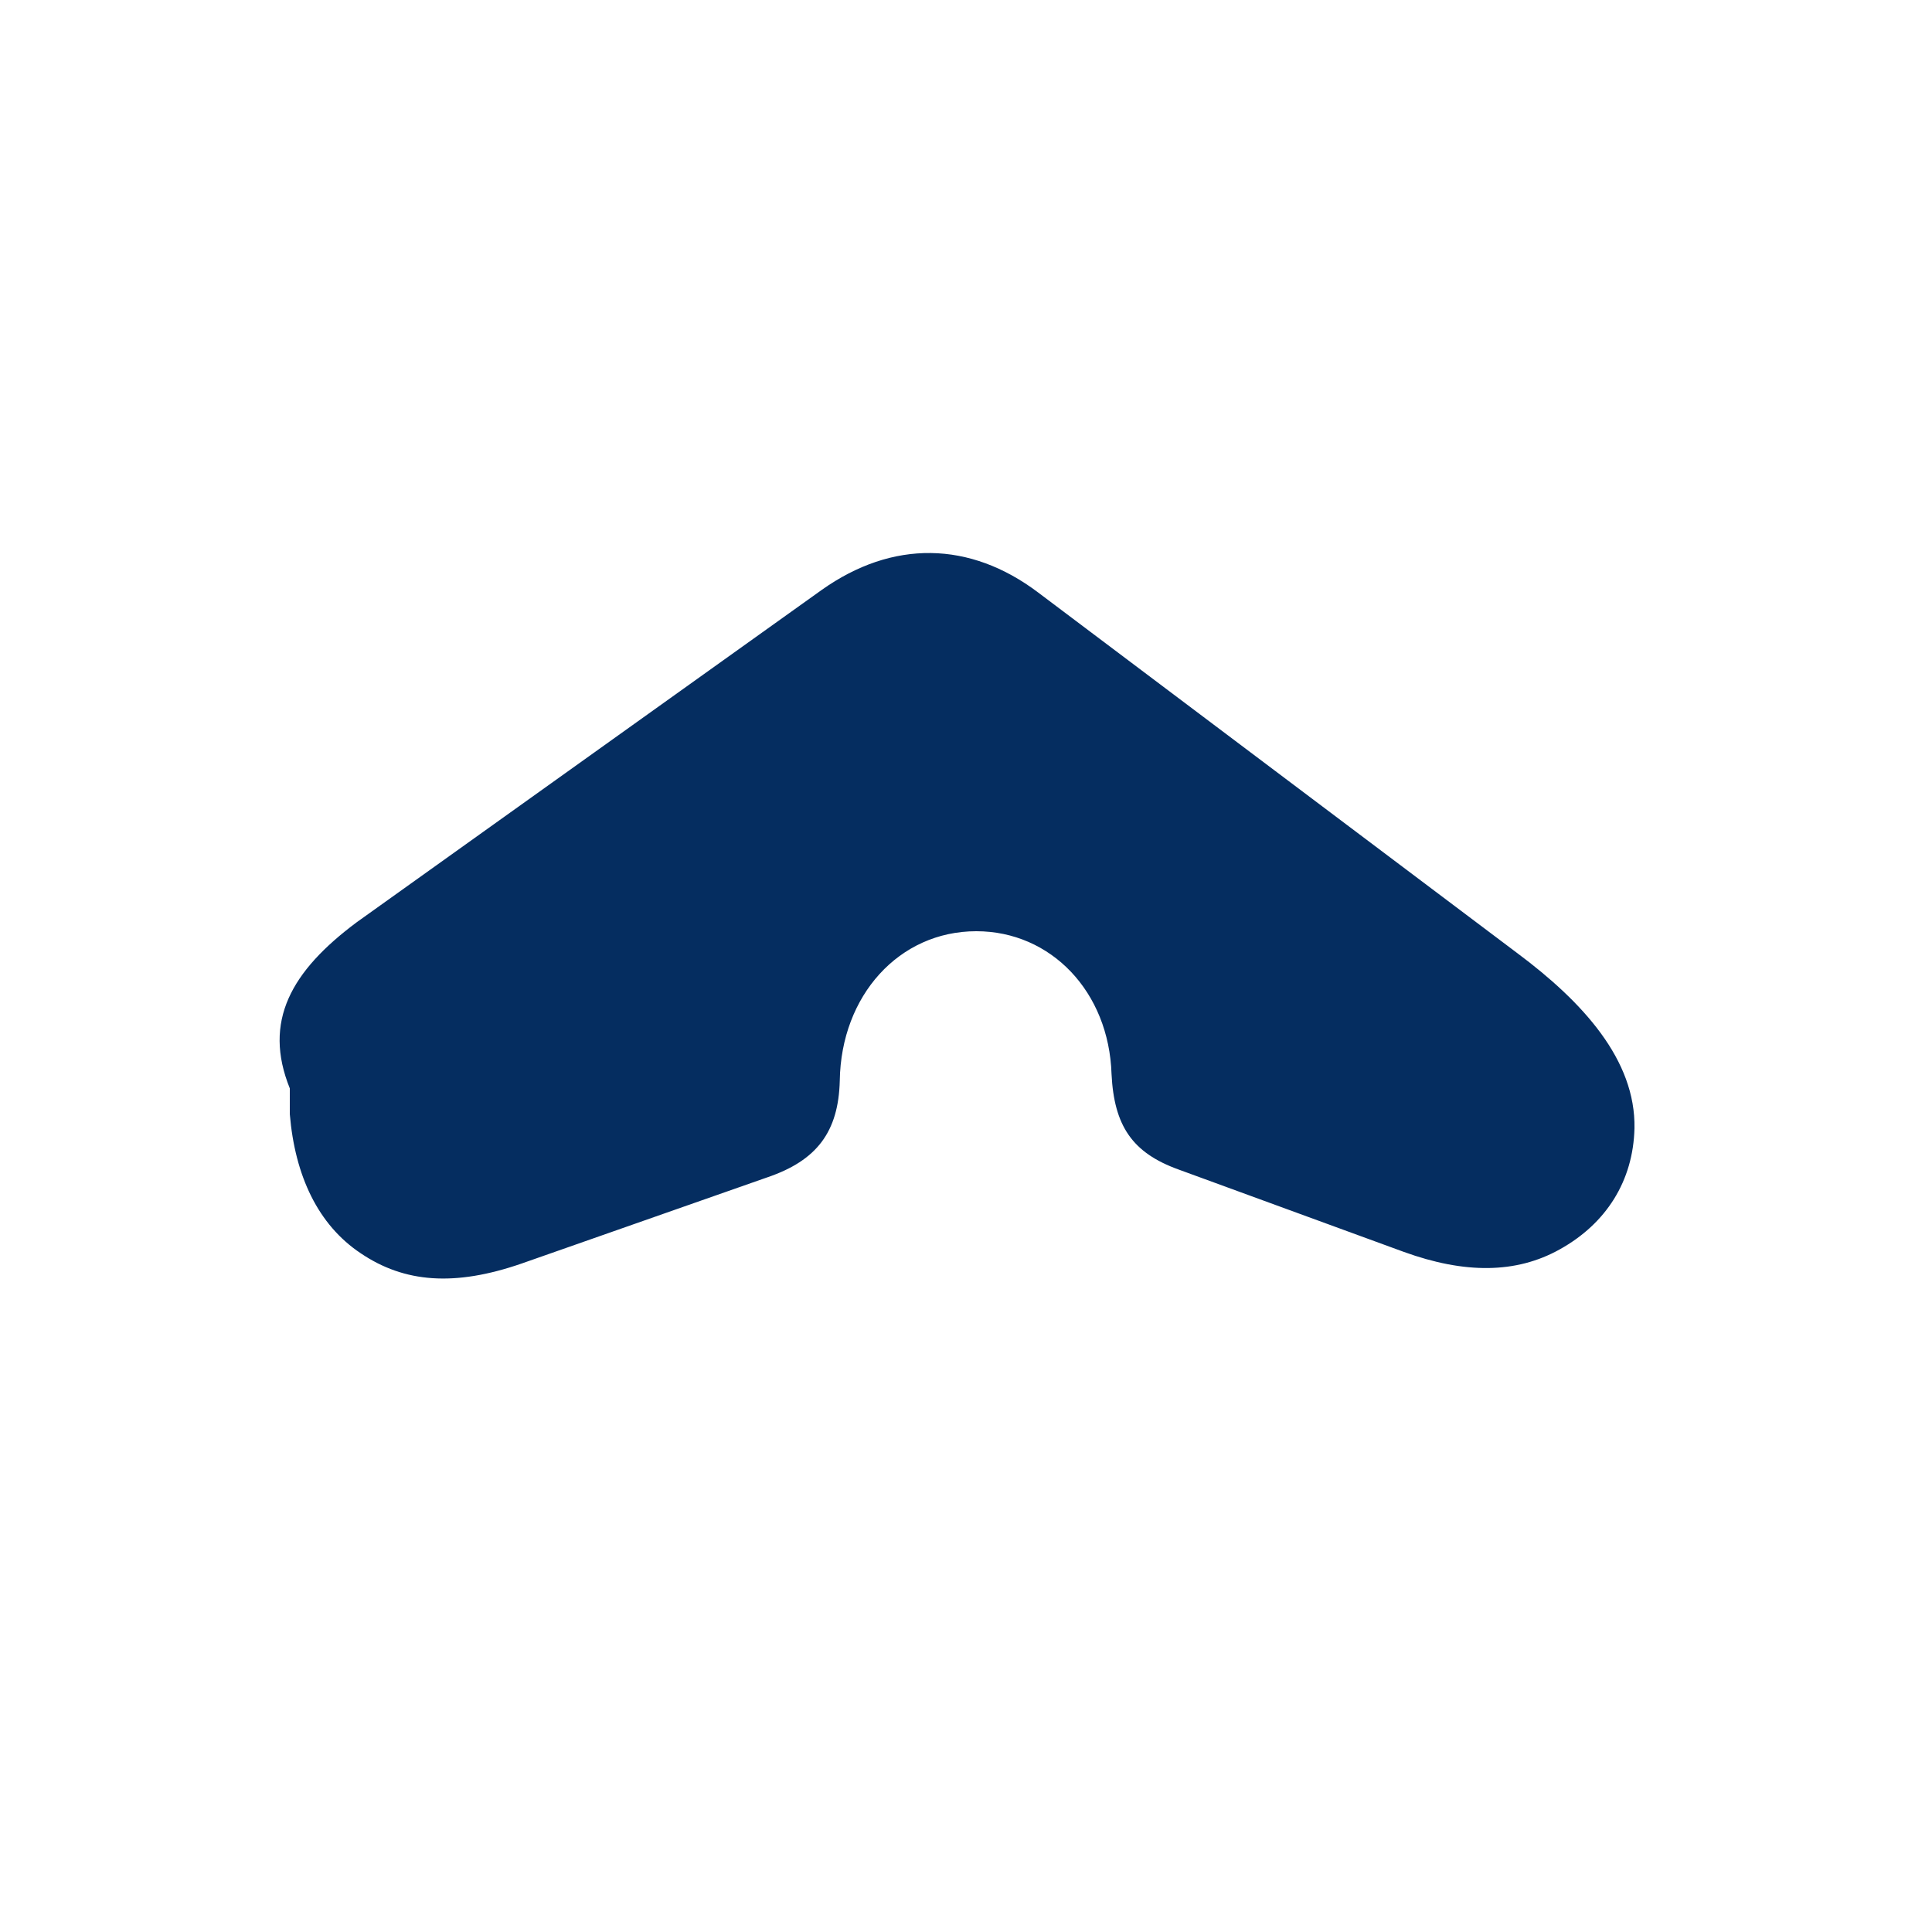
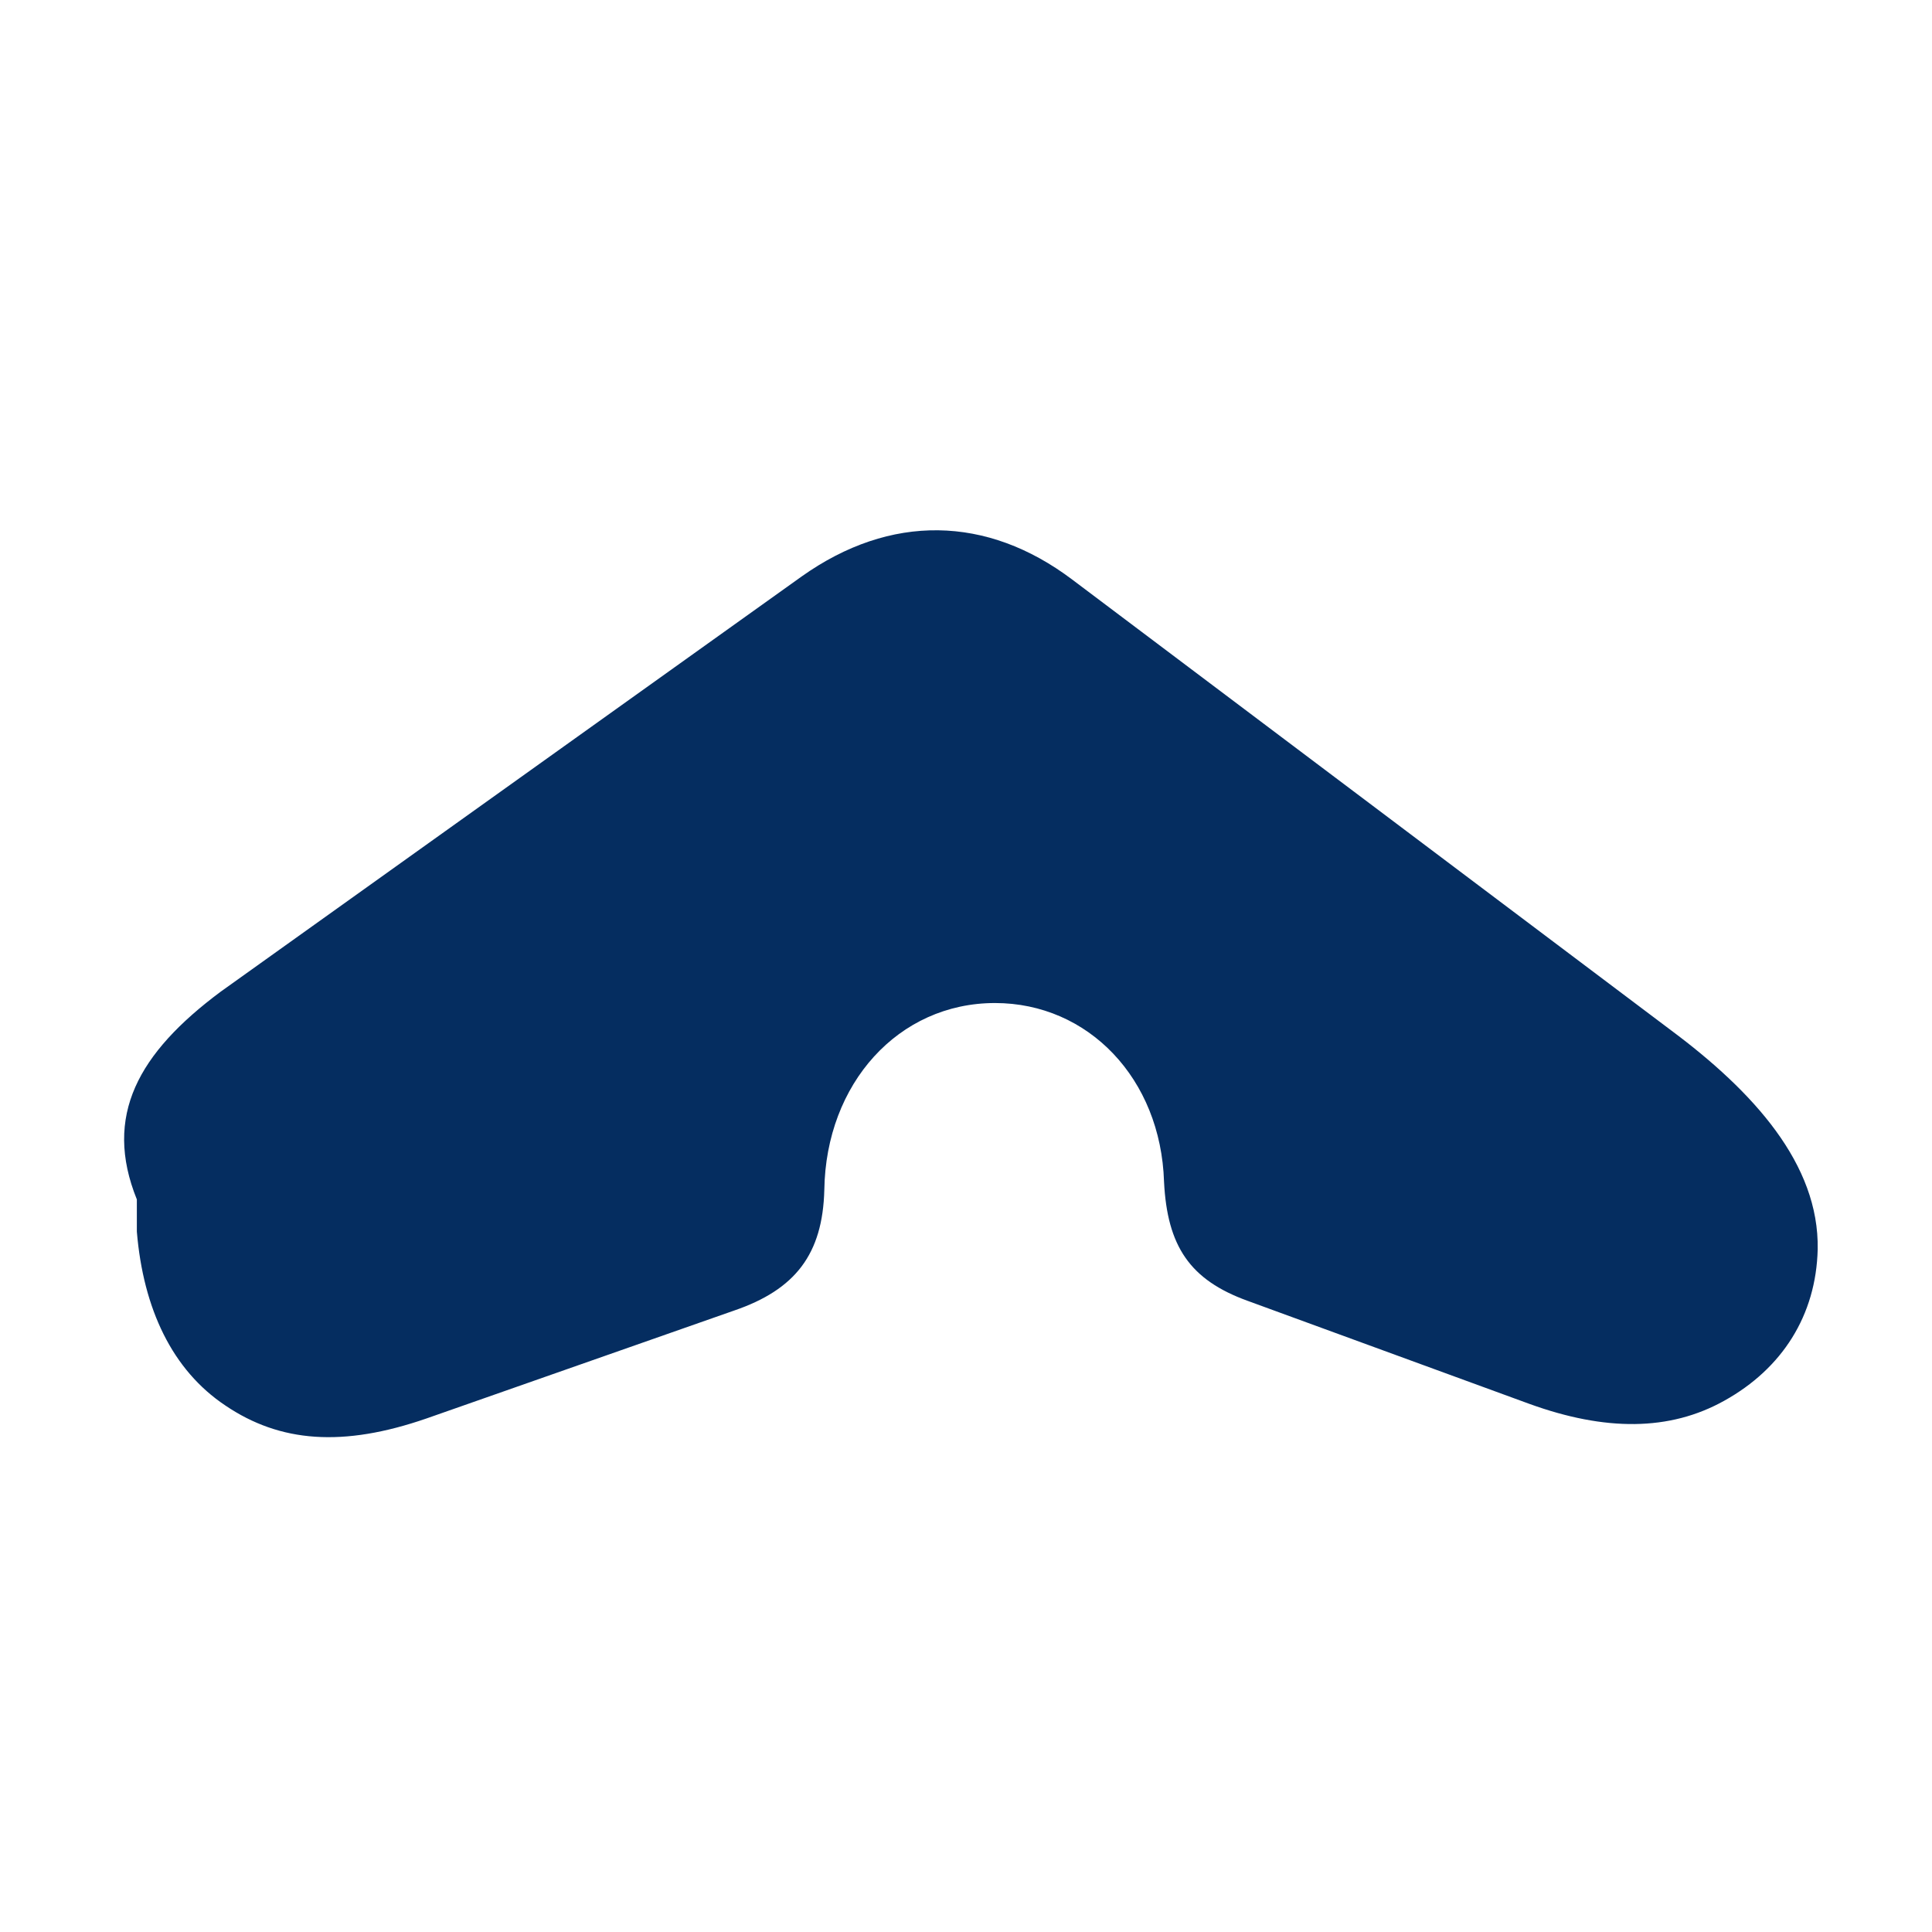
- <svg xmlns="http://www.w3.org/2000/svg" viewBox="0 0 150 150" role="img" aria-labelledby="title">
+ <svg xmlns="http://www.w3.org/2000/svg" viewBox="14 10 120 120" preserveAspectRatio="xMidYMid meet" shape-rendering="geometricPrecision" role="img" aria-labelledby="title">
  <path fill="#052D60" d="M22.5 84.5c-2.1-5.2.1-9.1 5.2-12.9l36.1-25.8c5.5-3.9 11.5-3.8 16.8.2l37.2 28c5.1 3.8 9.2 8.3 9.1 13.6-.1 4.1-2.2 7.4-5.8 9.4-3.4 1.9-7.4 1.9-12.1.2l-17.5-6.4c-3.6-1.3-5-3.4-5.2-7.4-.2-6.4-4.7-11.1-10.5-11.1-6 0-10.5 5-10.6 11.6-.1 4-1.8 6.2-5.6 7.5l-19.1 6.7c-5.2 1.8-9.1 1.5-12.5-.8-3.3-2.2-5.1-6-5.5-10.8Z" />
</svg>
